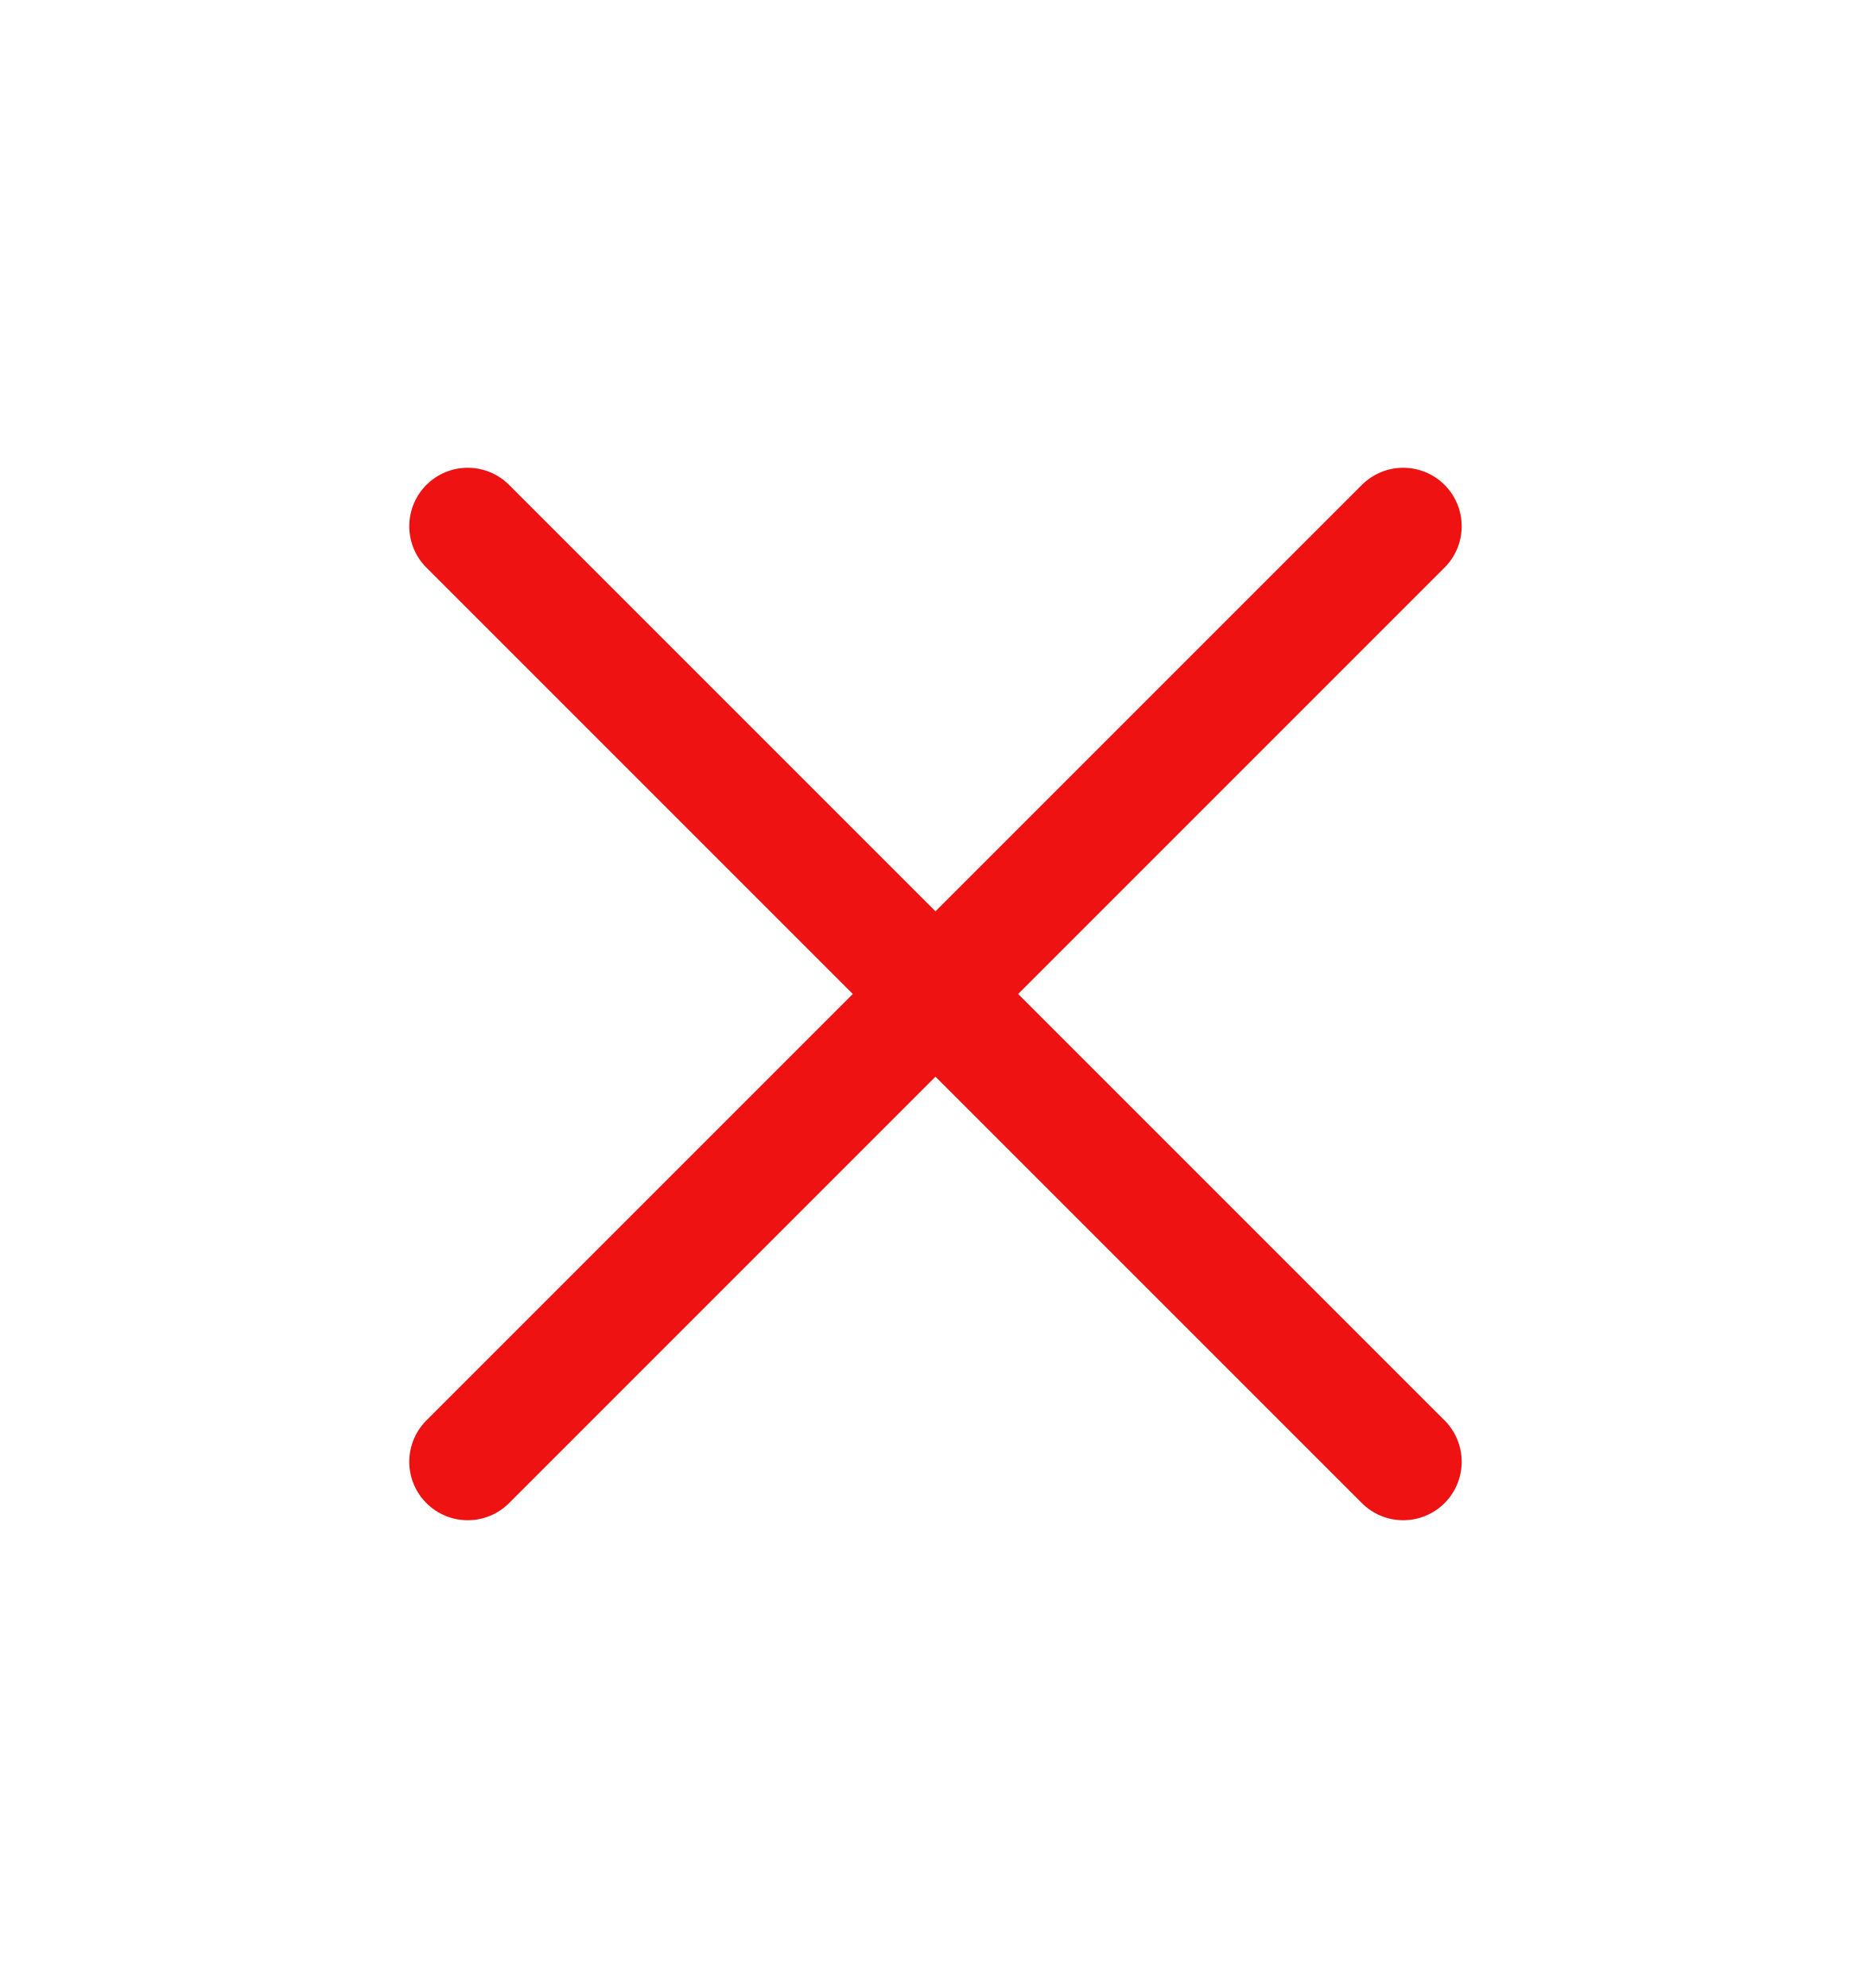
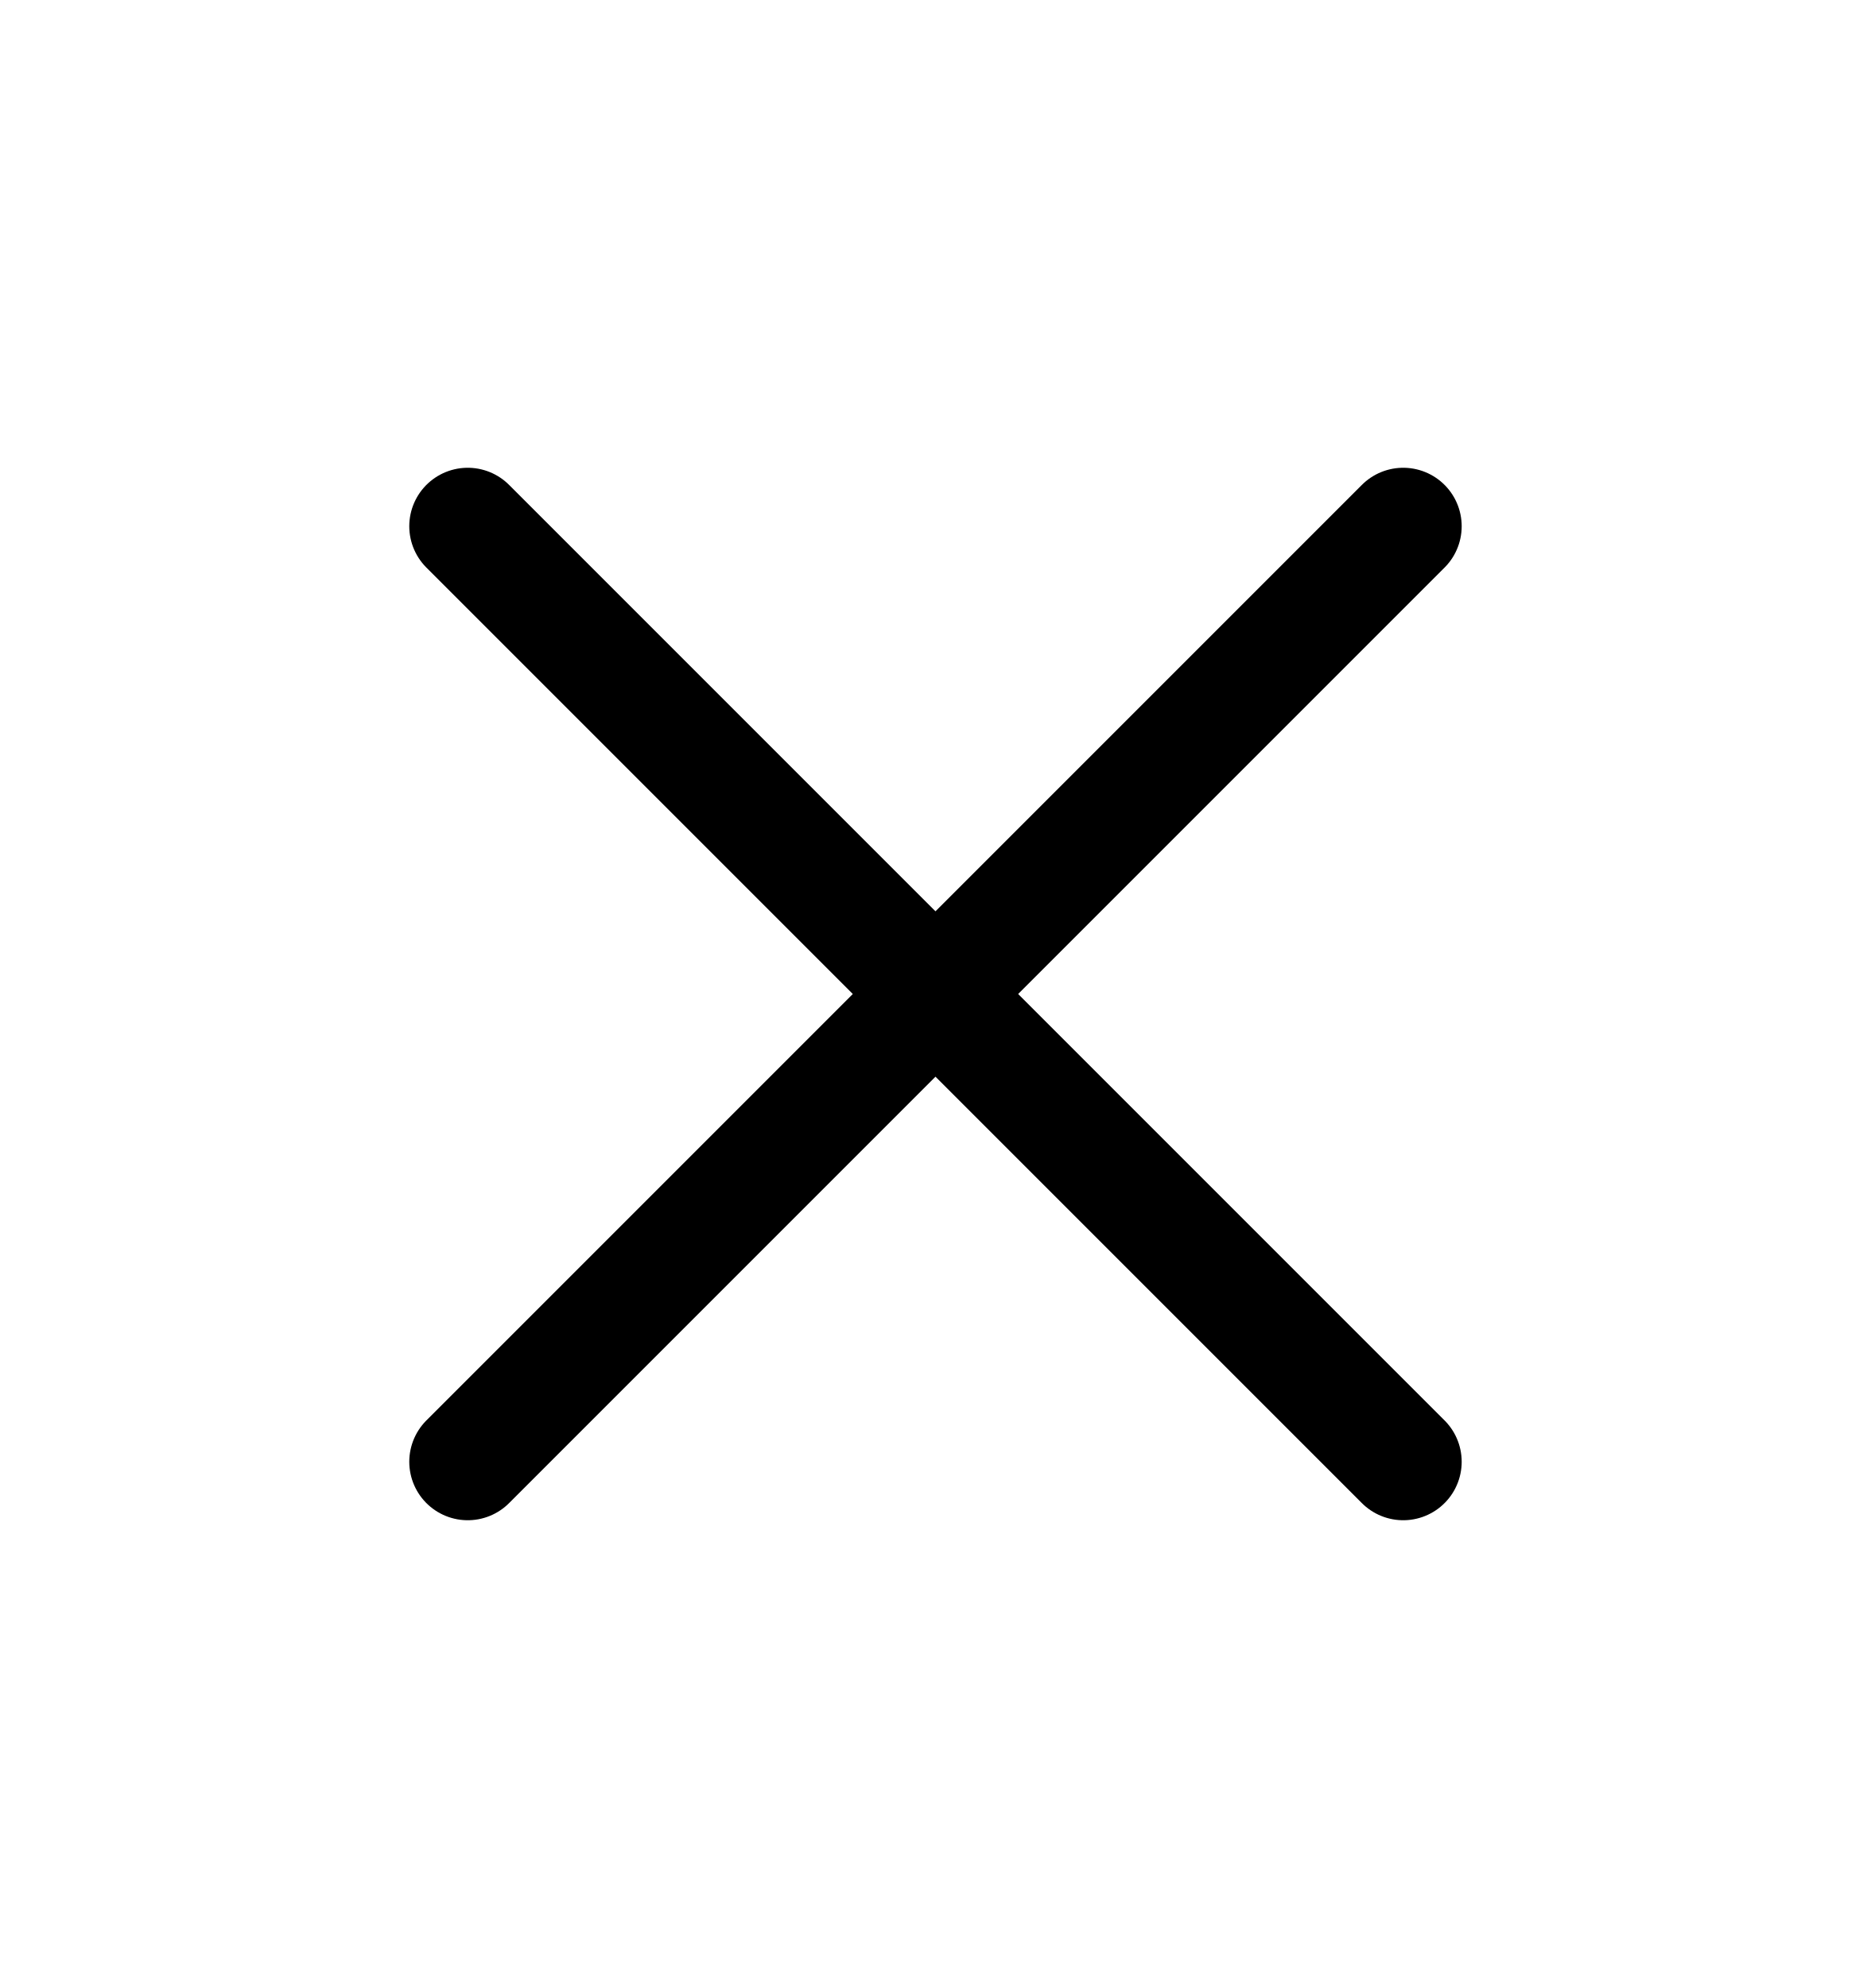
<svg xmlns="http://www.w3.org/2000/svg" width="16" height="17" viewBox="0 0 16 17" fill="none">
-   <path d="M12 4.5L4 12.5M4 4.5L12 12.5" stroke="#EF1212" stroke-linecap="round" stroke-linejoin="round" />
+   <path d="M12 4.5L4 12.5M4 4.5L12 12.5" stroke="currentColor" stroke-linecap="round" stroke-linejoin="round" />
</svg>
